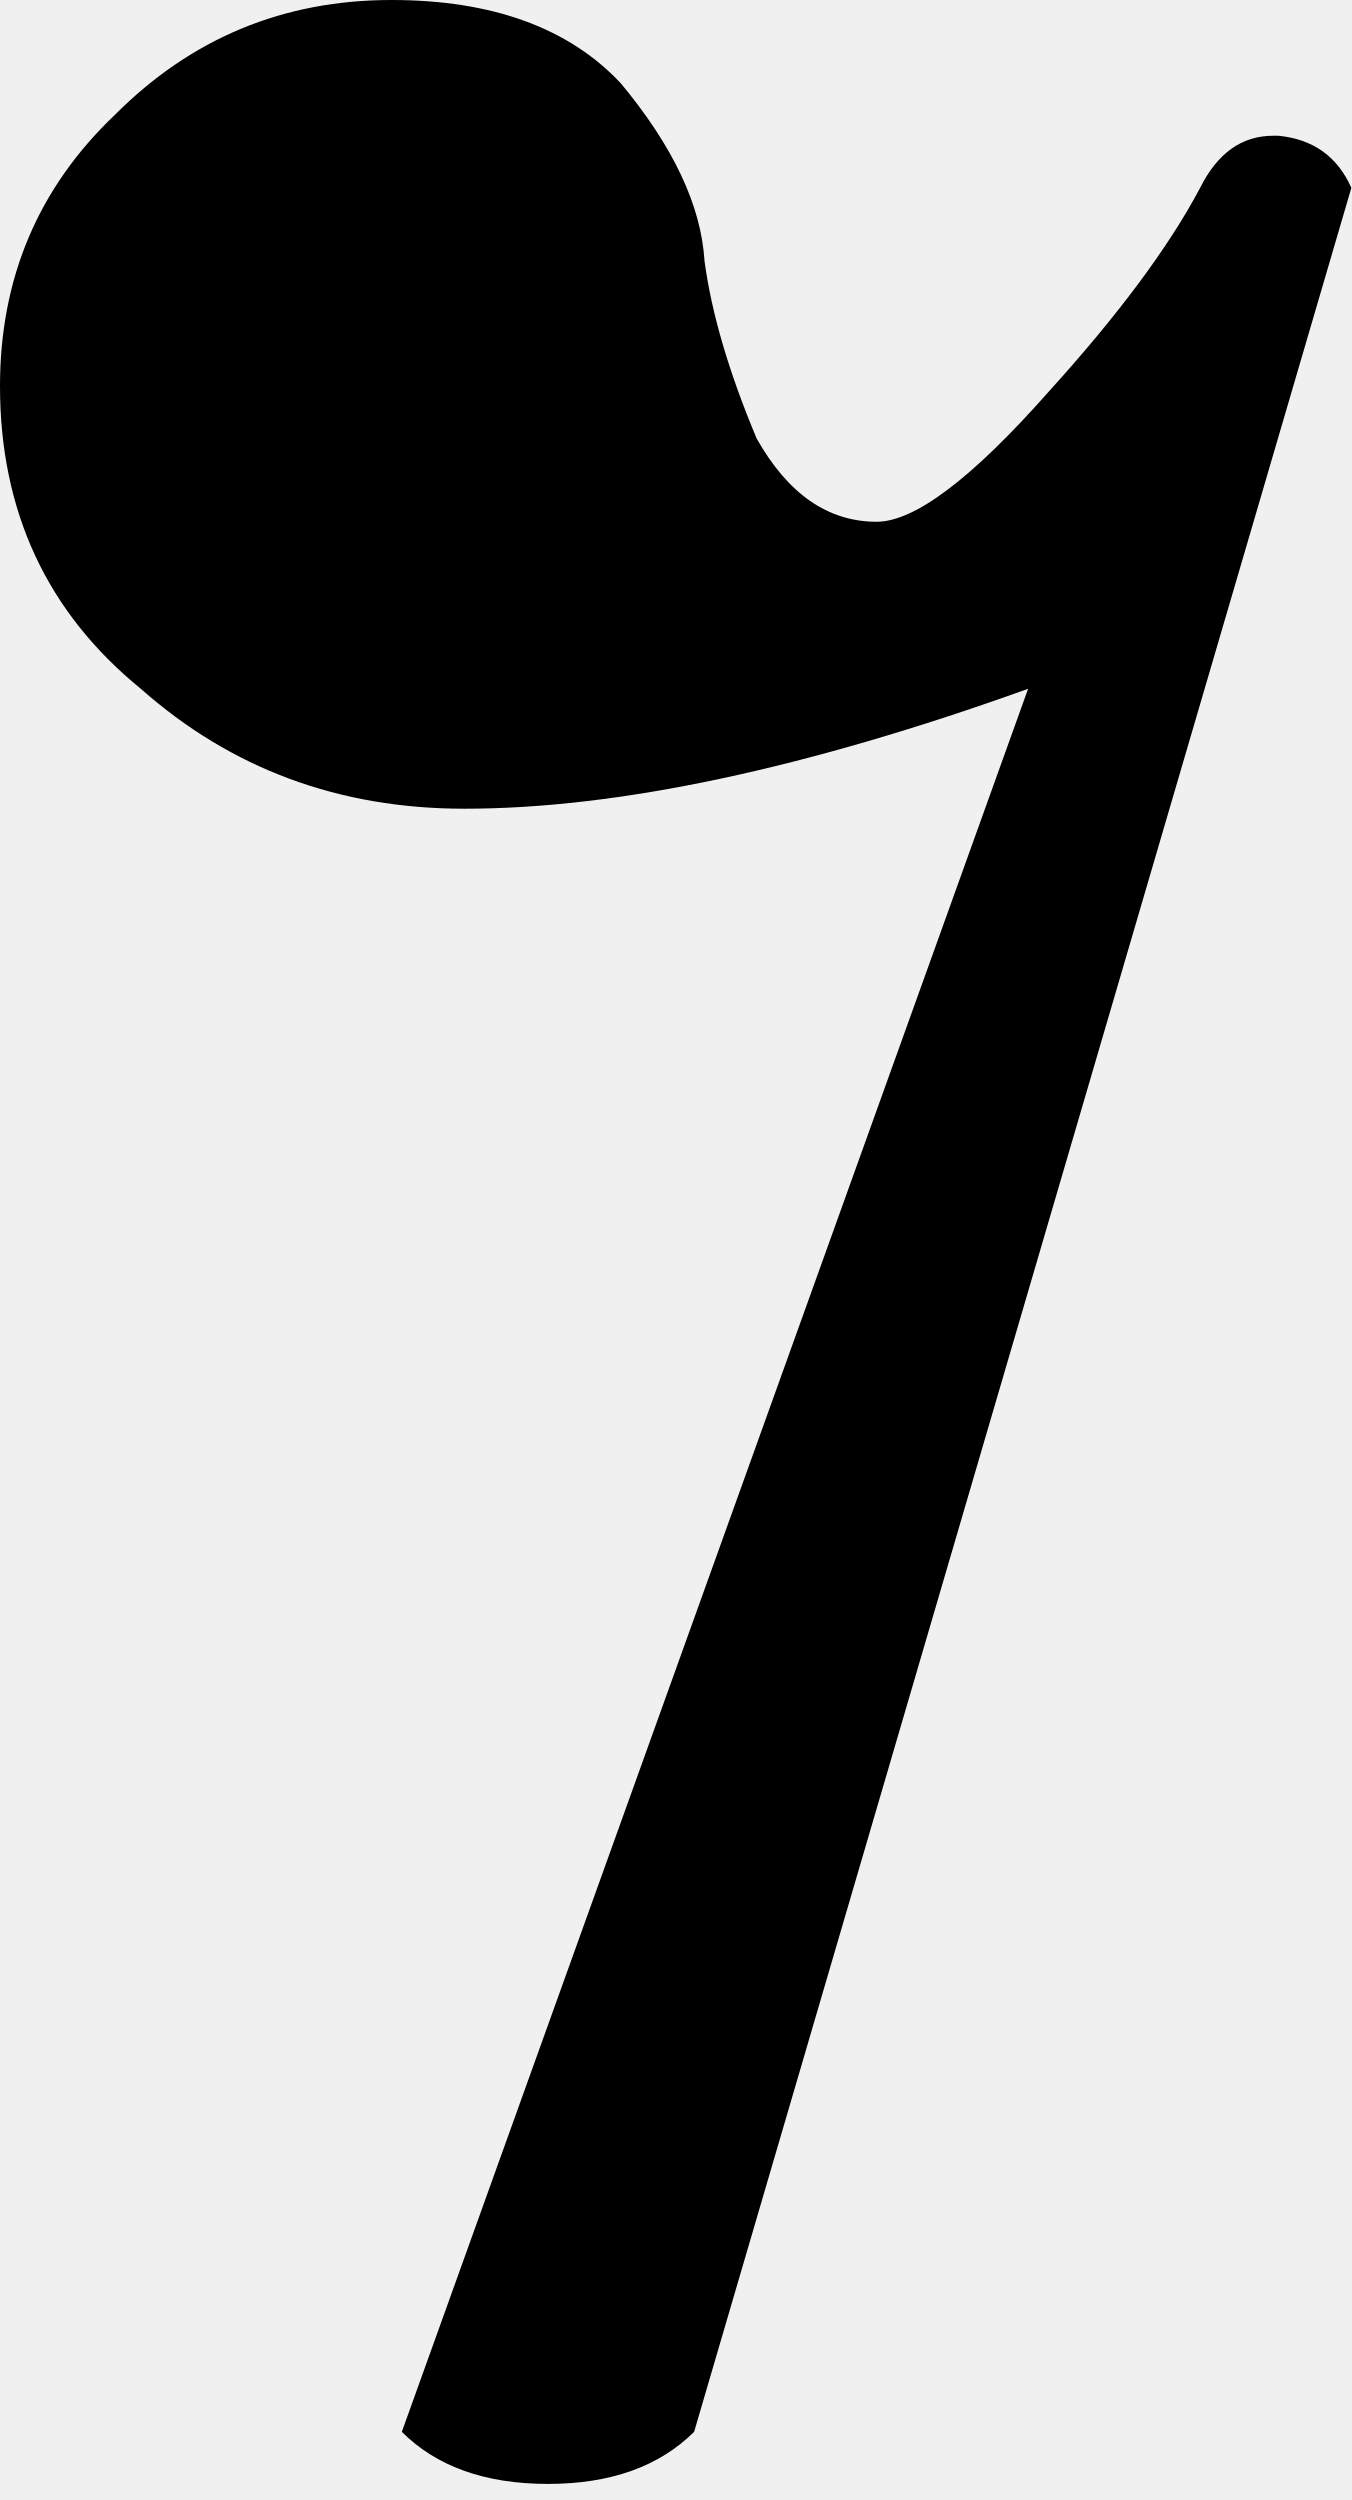
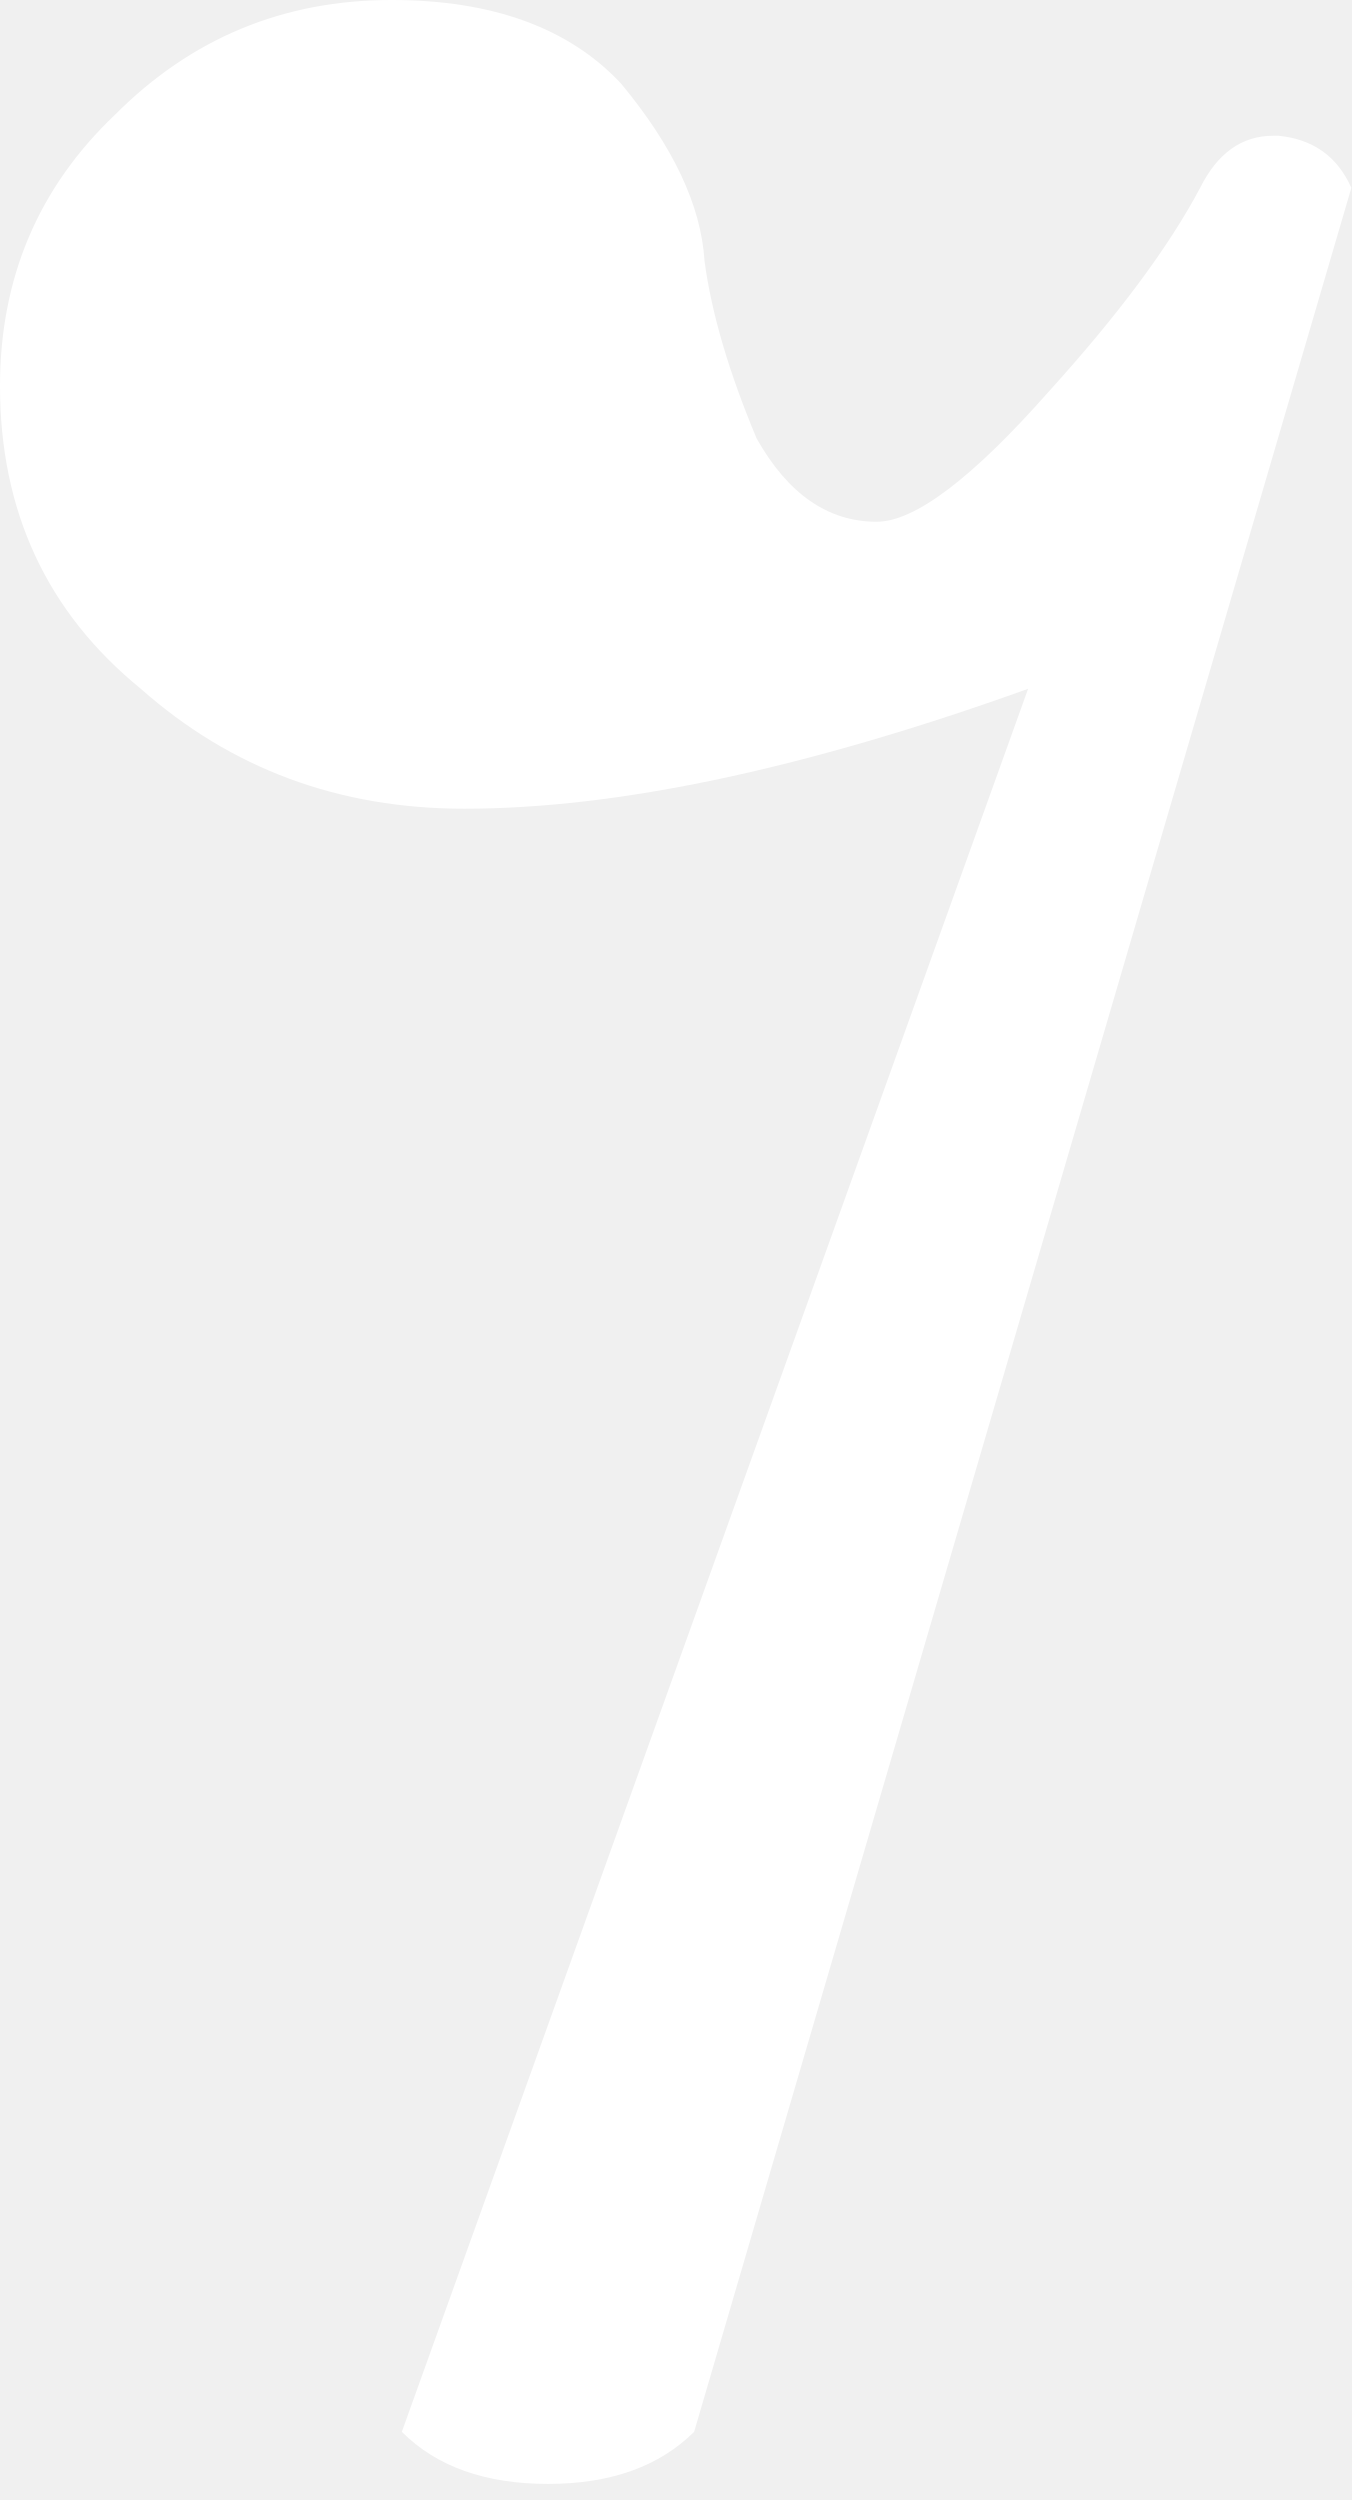
<svg xmlns="http://www.w3.org/2000/svg" width="20px" height="37px" viewBox="0 0 20 37" version="1.1">
  <g id="Artboard-Copy-17" stroke="none" stroke-width="1" fill="none" fill-rule="evenodd">
-     <path d="M5.793,0 C7.284,0 8.418,0.411 9.189,1.234 C9.96,2.163 10.376,3.037 10.427,3.863 C10.53,4.634 10.787,5.508 11.198,6.489 C11.661,7.311 12.254,7.722 12.974,7.722 C13.539,7.722 14.389,7.078 15.524,5.793 C16.552,4.658 17.299,3.654 17.762,2.78 C18.019,2.266 18.379,2.009 18.845,2.009 L18.921,2.009 C19.435,2.06 19.794,2.317 20,2.78 L10.273,35.991 C9.755,36.505 9.035,36.762 8.11,36.762 C7.181,36.762 6.461,36.505 5.947,35.991 L15.216,10.194 C11.918,11.38 9.138,11.969 6.872,11.969 C5.018,11.969 3.424,11.38 2.084,10.194 C0.696,9.063 0,7.568 0,5.714 C0,4.12 0.565,2.78 1.7,1.7 C2.831,0.565 4.195,0 5.793,0" id="Shape" fill="#000000" fill-rule="nonzero" />
+     <path d="M5.793,0 C7.284,0 8.418,0.411 9.189,1.234 C9.96,2.163 10.376,3.037 10.427,3.863 C10.53,4.634 10.787,5.508 11.198,6.489 C11.661,7.311 12.254,7.722 12.974,7.722 C13.539,7.722 14.389,7.078 15.524,5.793 C16.552,4.658 17.299,3.654 17.762,2.78 C18.019,2.266 18.379,2.009 18.845,2.009 L18.921,2.009 C19.435,2.06 19.794,2.317 20,2.78 L10.273,35.991 C9.755,36.505 9.035,36.762 8.11,36.762 C7.181,36.762 6.461,36.505 5.947,35.991 L15.216,10.194 C11.918,11.38 9.138,11.969 6.872,11.969 C5.018,11.969 3.424,11.38 2.084,10.194 C0.696,9.063 0,7.568 0,5.714 C0,4.12 0.565,2.78 1.7,1.7 C2.831,0.565 4.195,0 5.793,0" id="Shape" fill="#ffffff" fill-rule="nonzero" />
  </g>
</svg>
